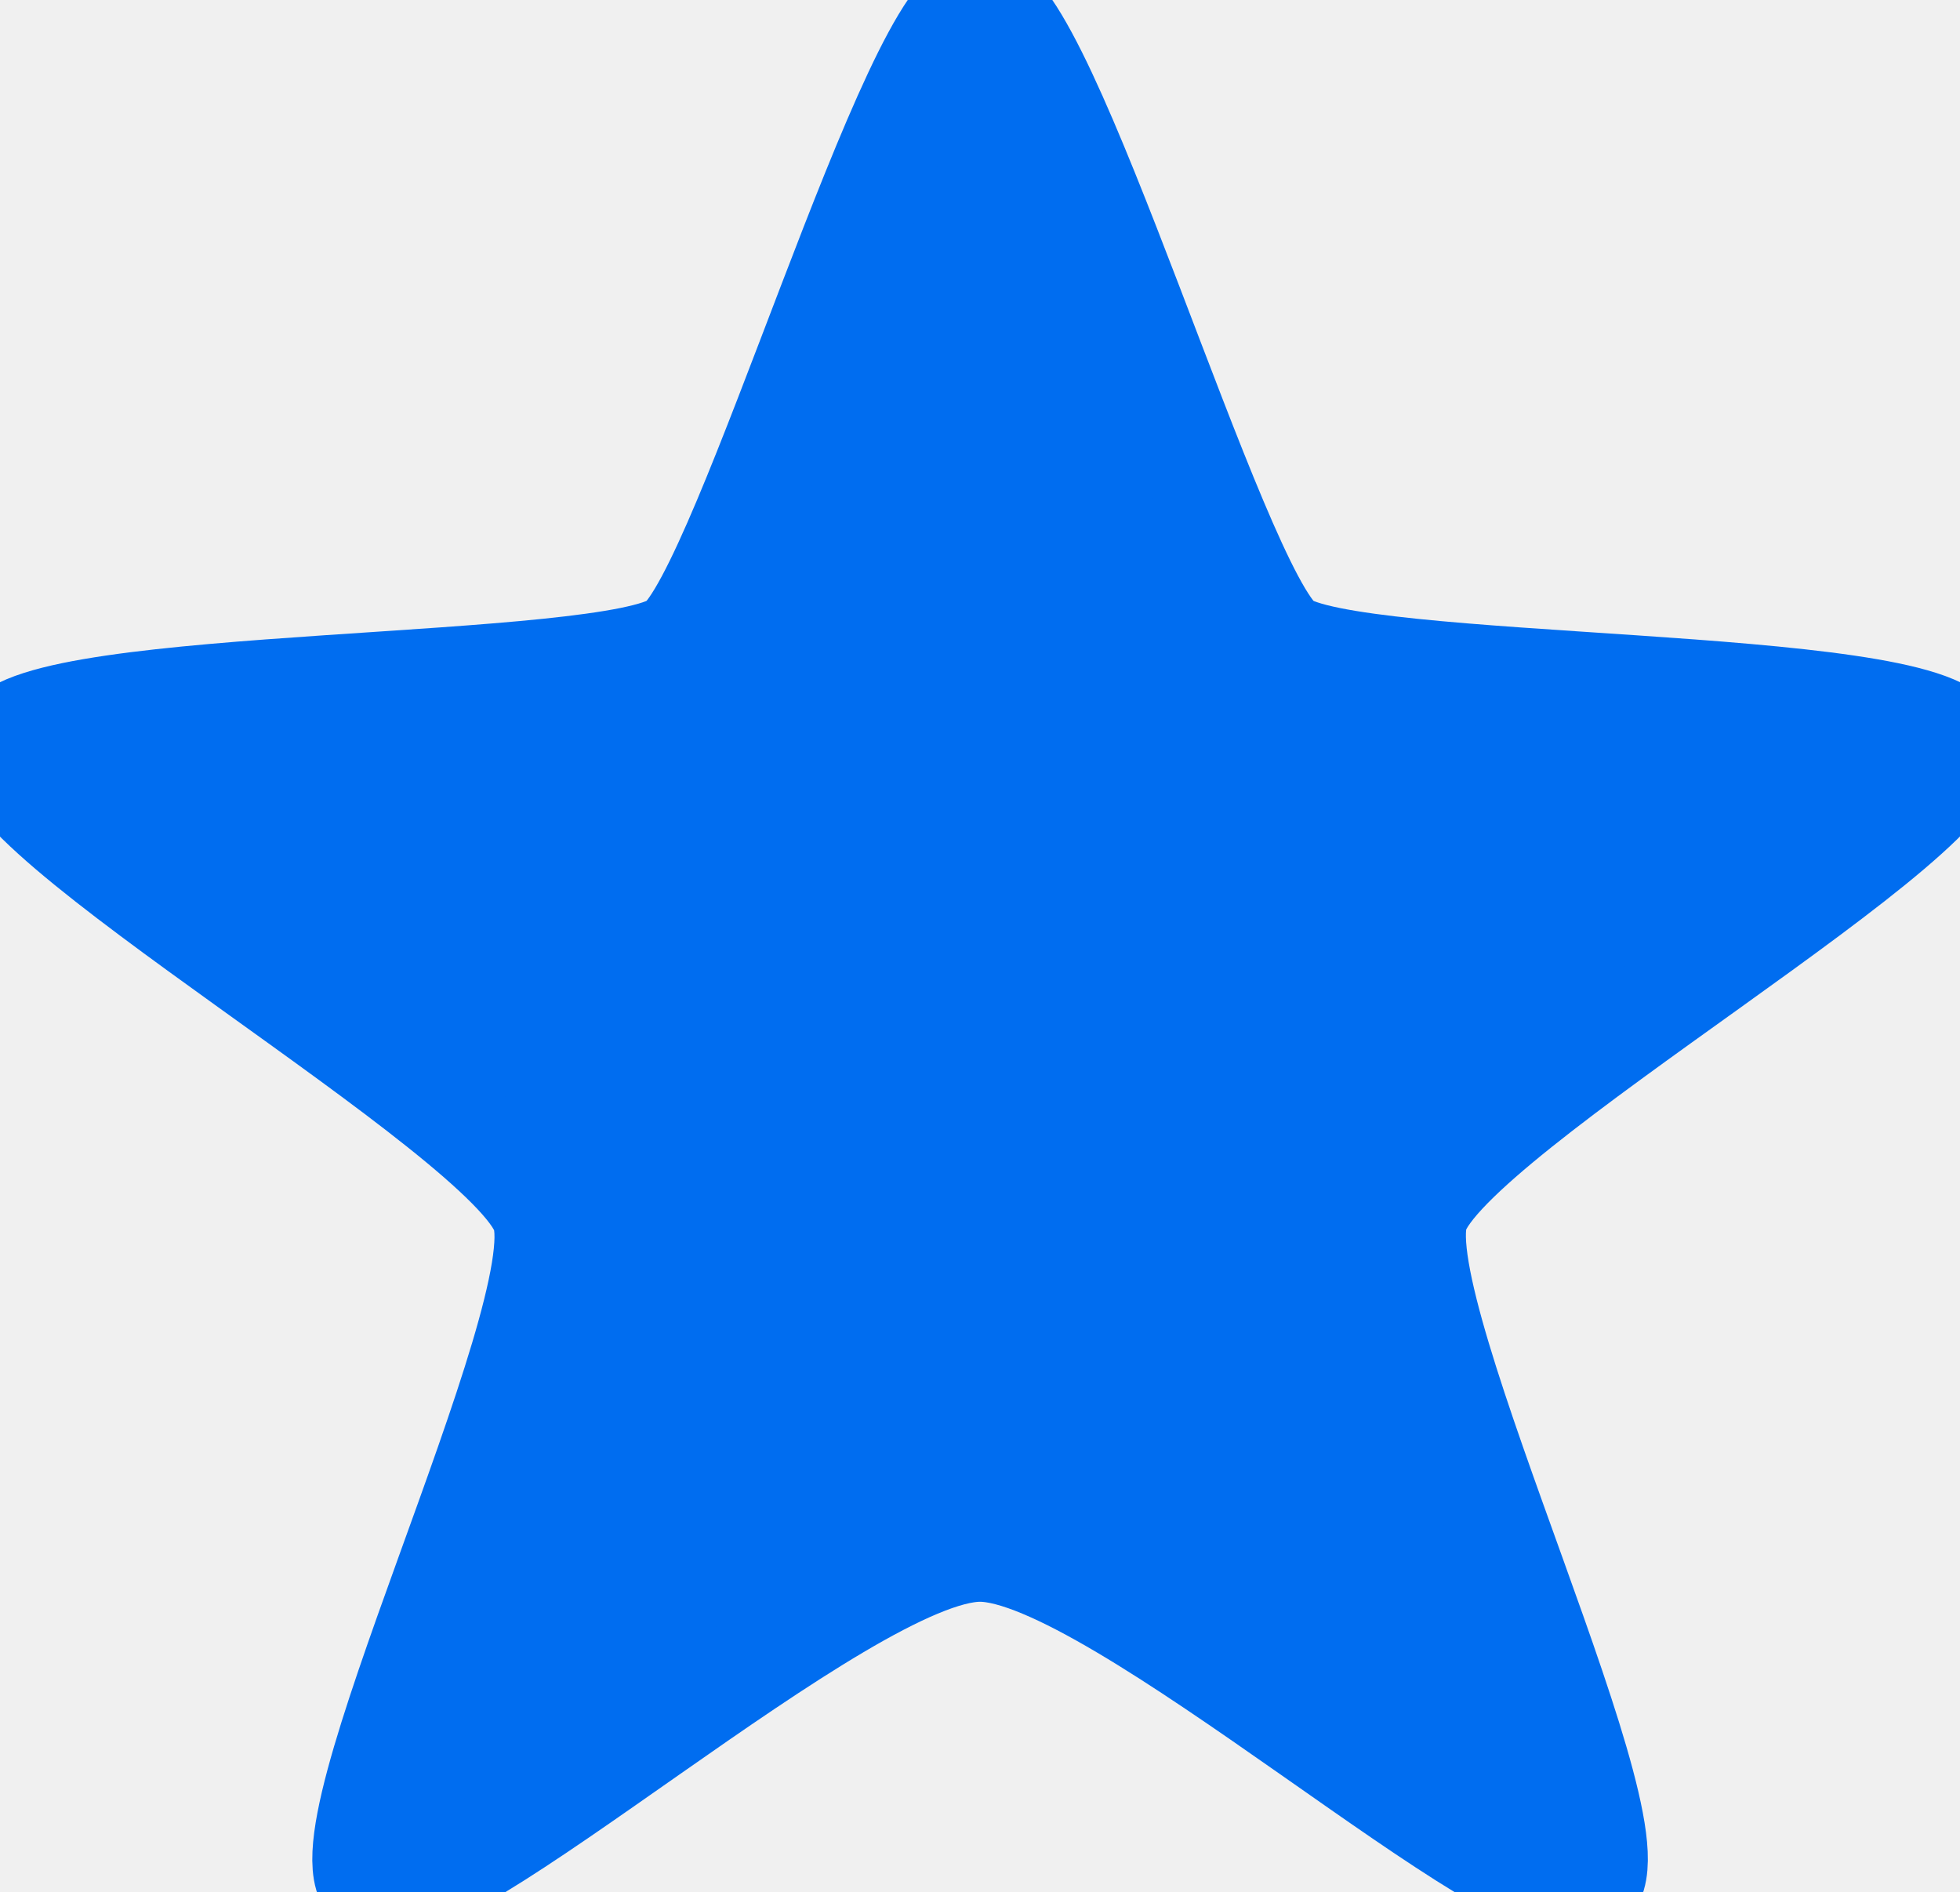
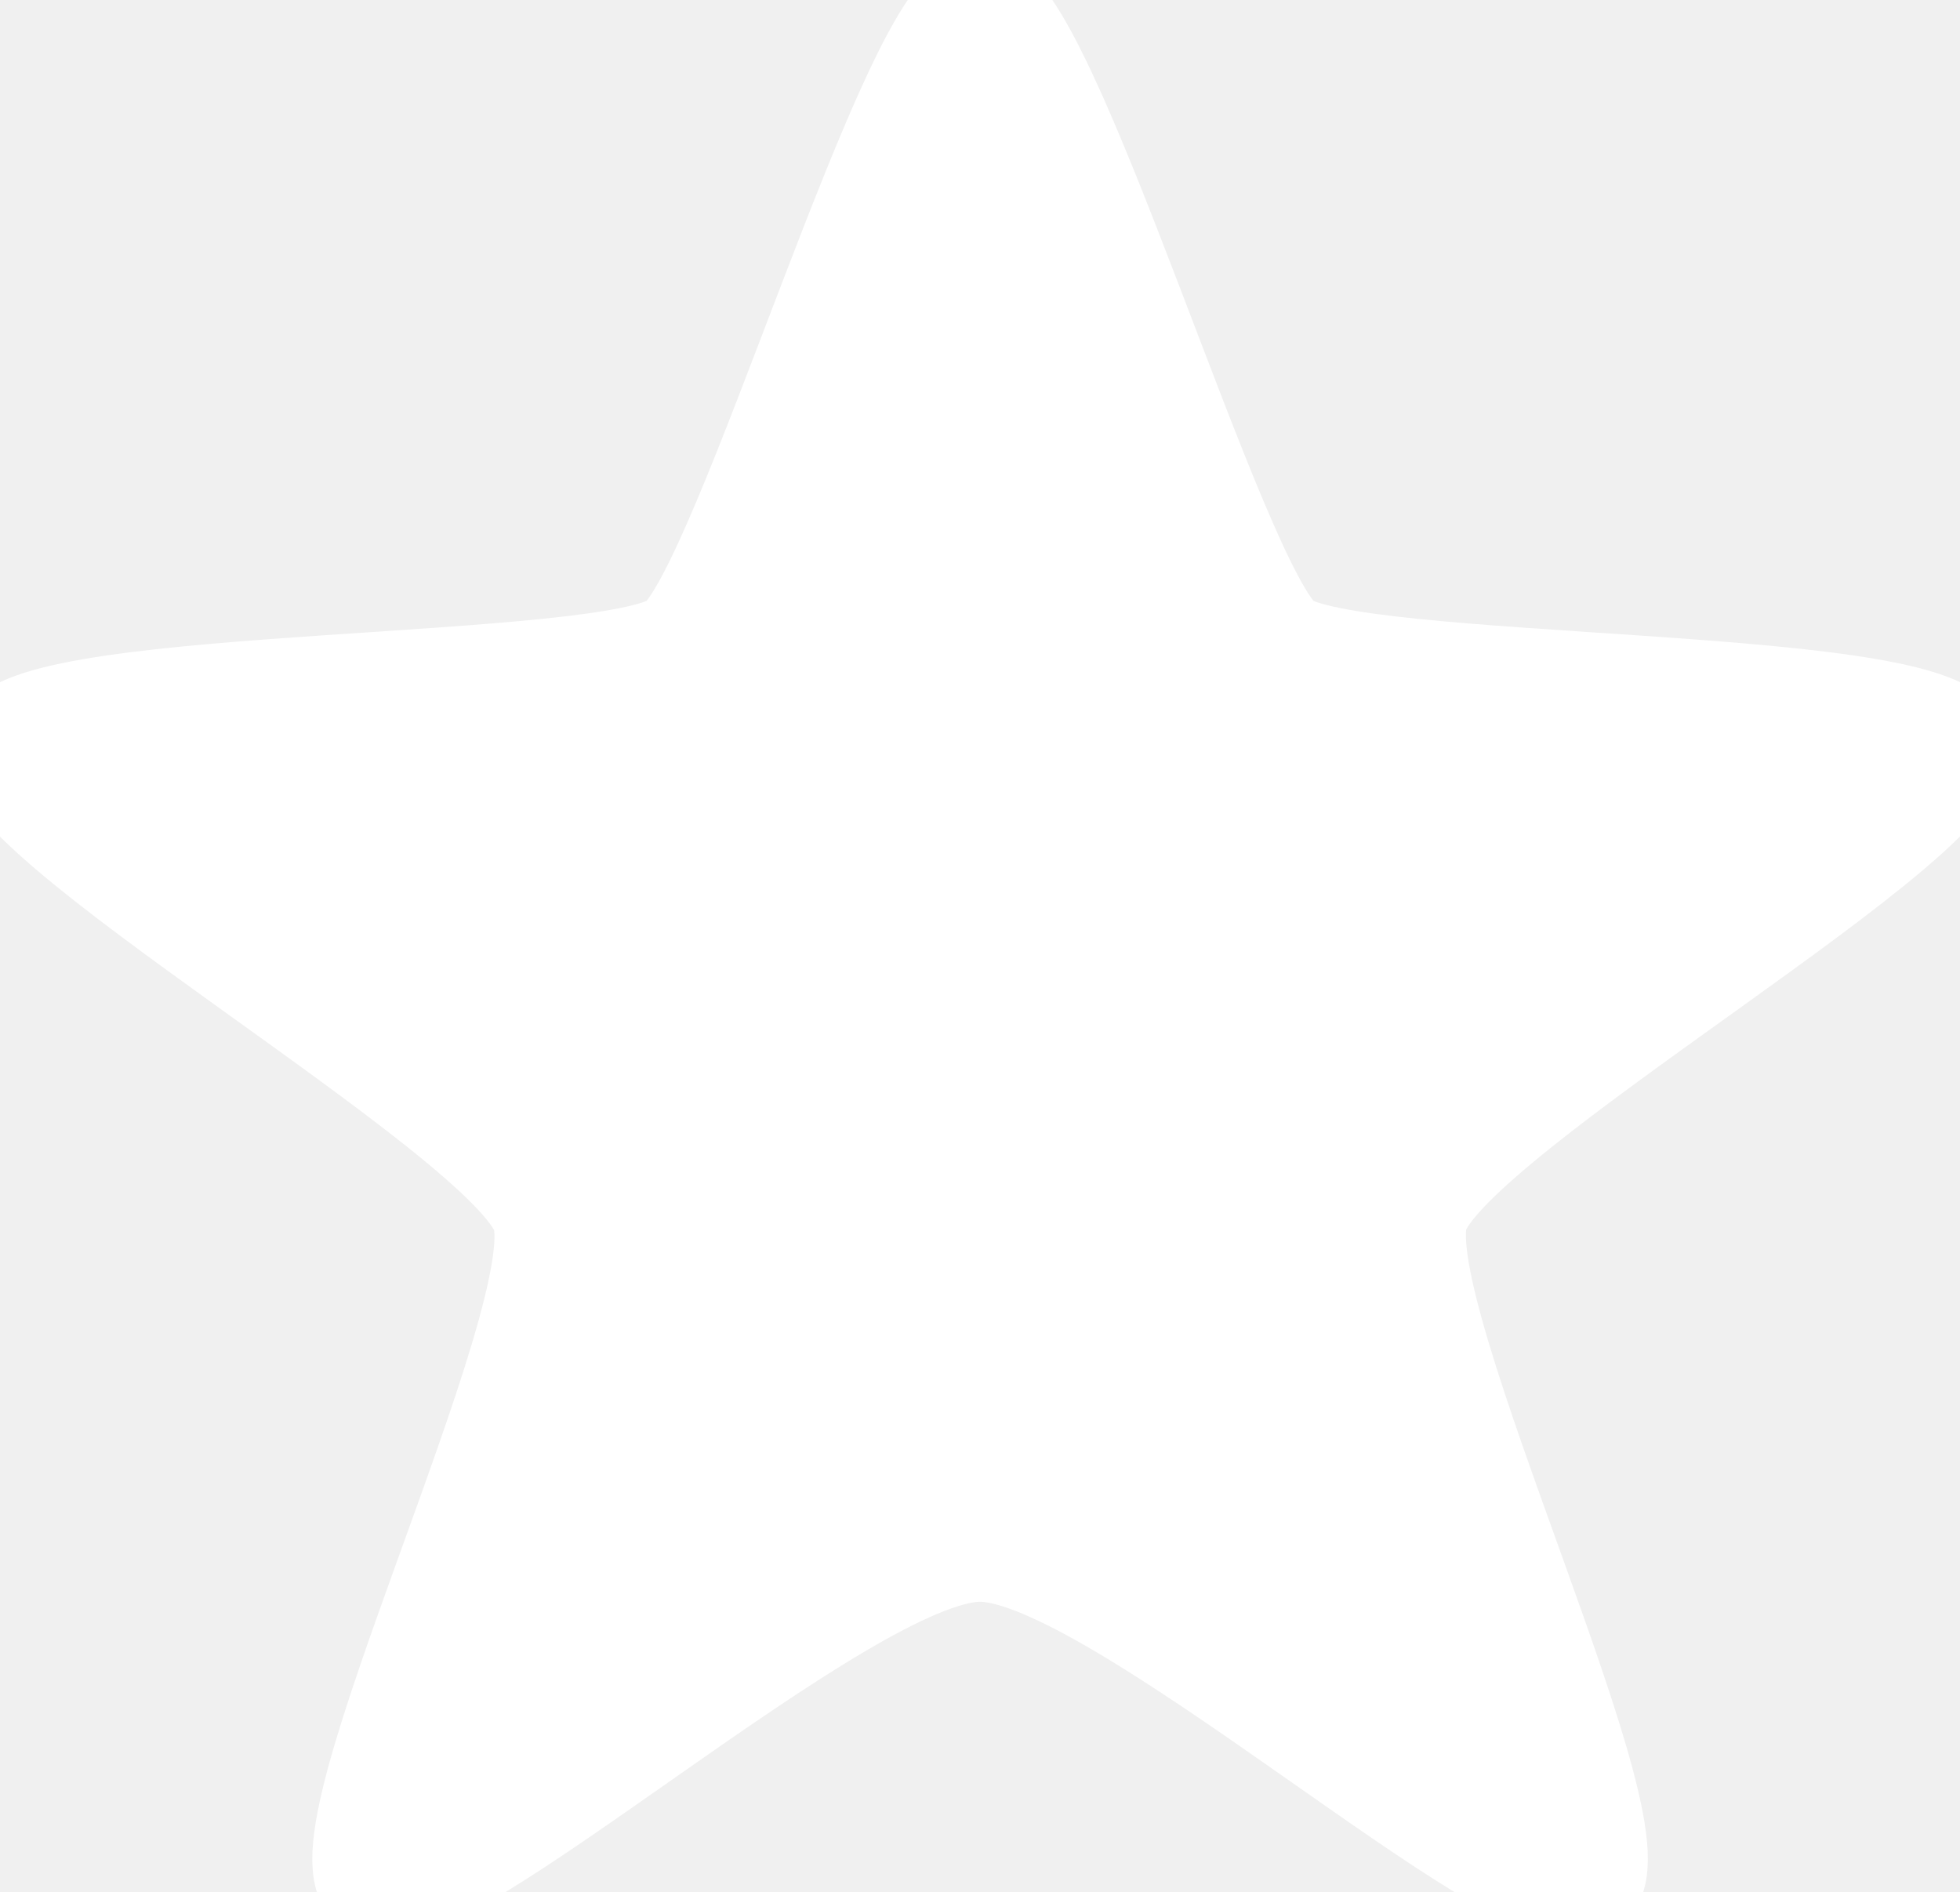
<svg xmlns="http://www.w3.org/2000/svg" width="15.396mm" height="14.86mm" viewBox="0 0 15.396 14.86" version="1.1" id="svg8">
  <defs id="defs2" />
  <g id="layer1" transform="translate(-0.7686656,-278.2013)">
-     <path style="fill:#006df0;fill-opacity:1;fill-rule:evenodd;stroke:#006df0;stroke-width:0.794;stroke-linecap:round;stroke-linejoin:round;stroke-miterlimit:4;stroke-dasharray:none;stroke-opacity:1" d="m 16.14,284.035 c 0.265,0.529 -3.985,2.91 -4.233,3.704 -0.249,0.794 1.852,5.027 1.323,5.292 C 12.7,293.296 9.525,290.385 8.467,290.385 c -1.058,0 -4.233,2.91 -4.763,2.646 -0.529,-0.265 1.587,-4.498 1.323,-5.292 C 4.763,286.946 0.529,284.565 0.794,284.035 c 0.265,-0.529 4.763,-0.401 5.292,-0.794 0.529,-0.393 1.852,-5.027 2.381,-5.027 0.529,0 1.852,4.634 2.381,5.027 0.529,0.393 5.027,0.265 5.292,0.794 z" id="path825" />
+     <path style="fill:#ffffff;fill-opacity:1;fill-rule:evenodd;stroke:#ffffff;stroke-width:0.794;stroke-linecap:round;stroke-linejoin:round;stroke-miterlimit:4;stroke-dasharray:none;stroke-opacity:1" d="m 16.14,284.035 c 0.265,0.529 -3.985,2.91 -4.233,3.704 -0.249,0.794 1.852,5.027 1.323,5.292 C 12.7,293.296 9.525,290.385 8.467,290.385 c -1.058,0 -4.233,2.91 -4.763,2.646 -0.529,-0.265 1.587,-4.498 1.323,-5.292 C 4.763,286.946 0.529,284.565 0.794,284.035 c 0.265,-0.529 4.763,-0.401 5.292,-0.794 0.529,-0.393 1.852,-5.027 2.381,-5.027 0.529,0 1.852,4.634 2.381,5.027 0.529,0.393 5.027,0.265 5.292,0.794 z" id="path825" />
  </g>
</svg>
